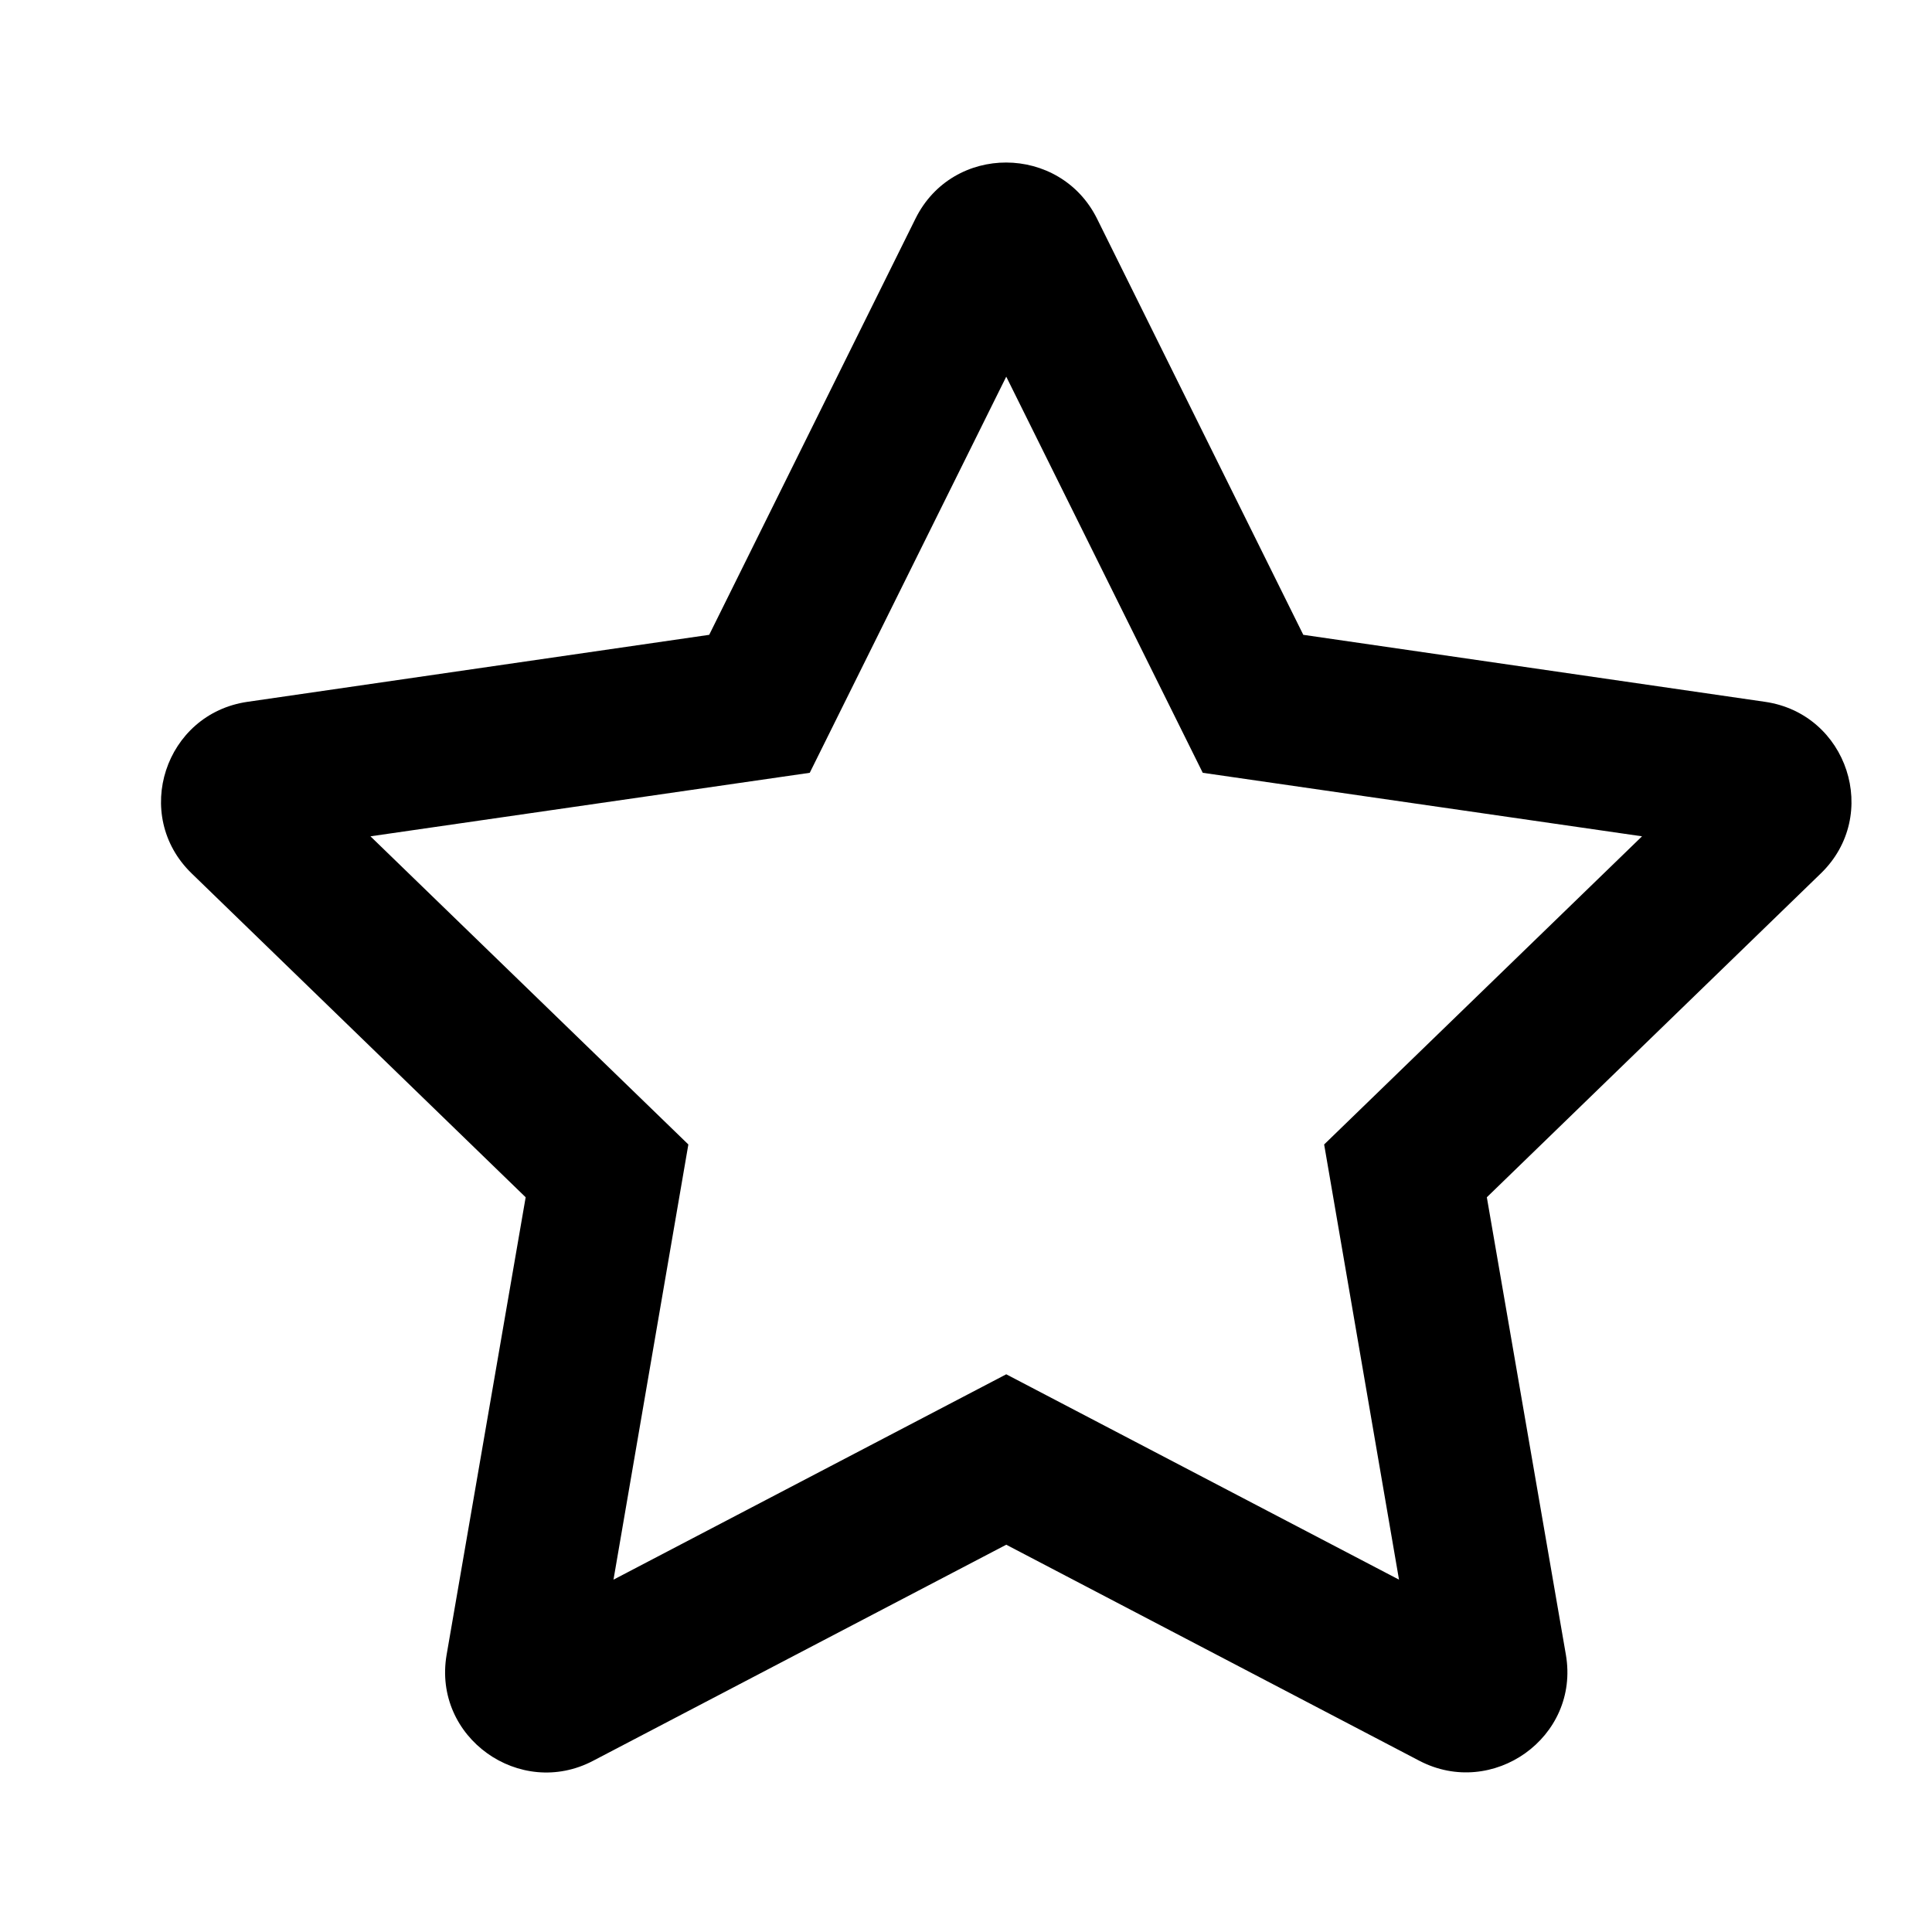
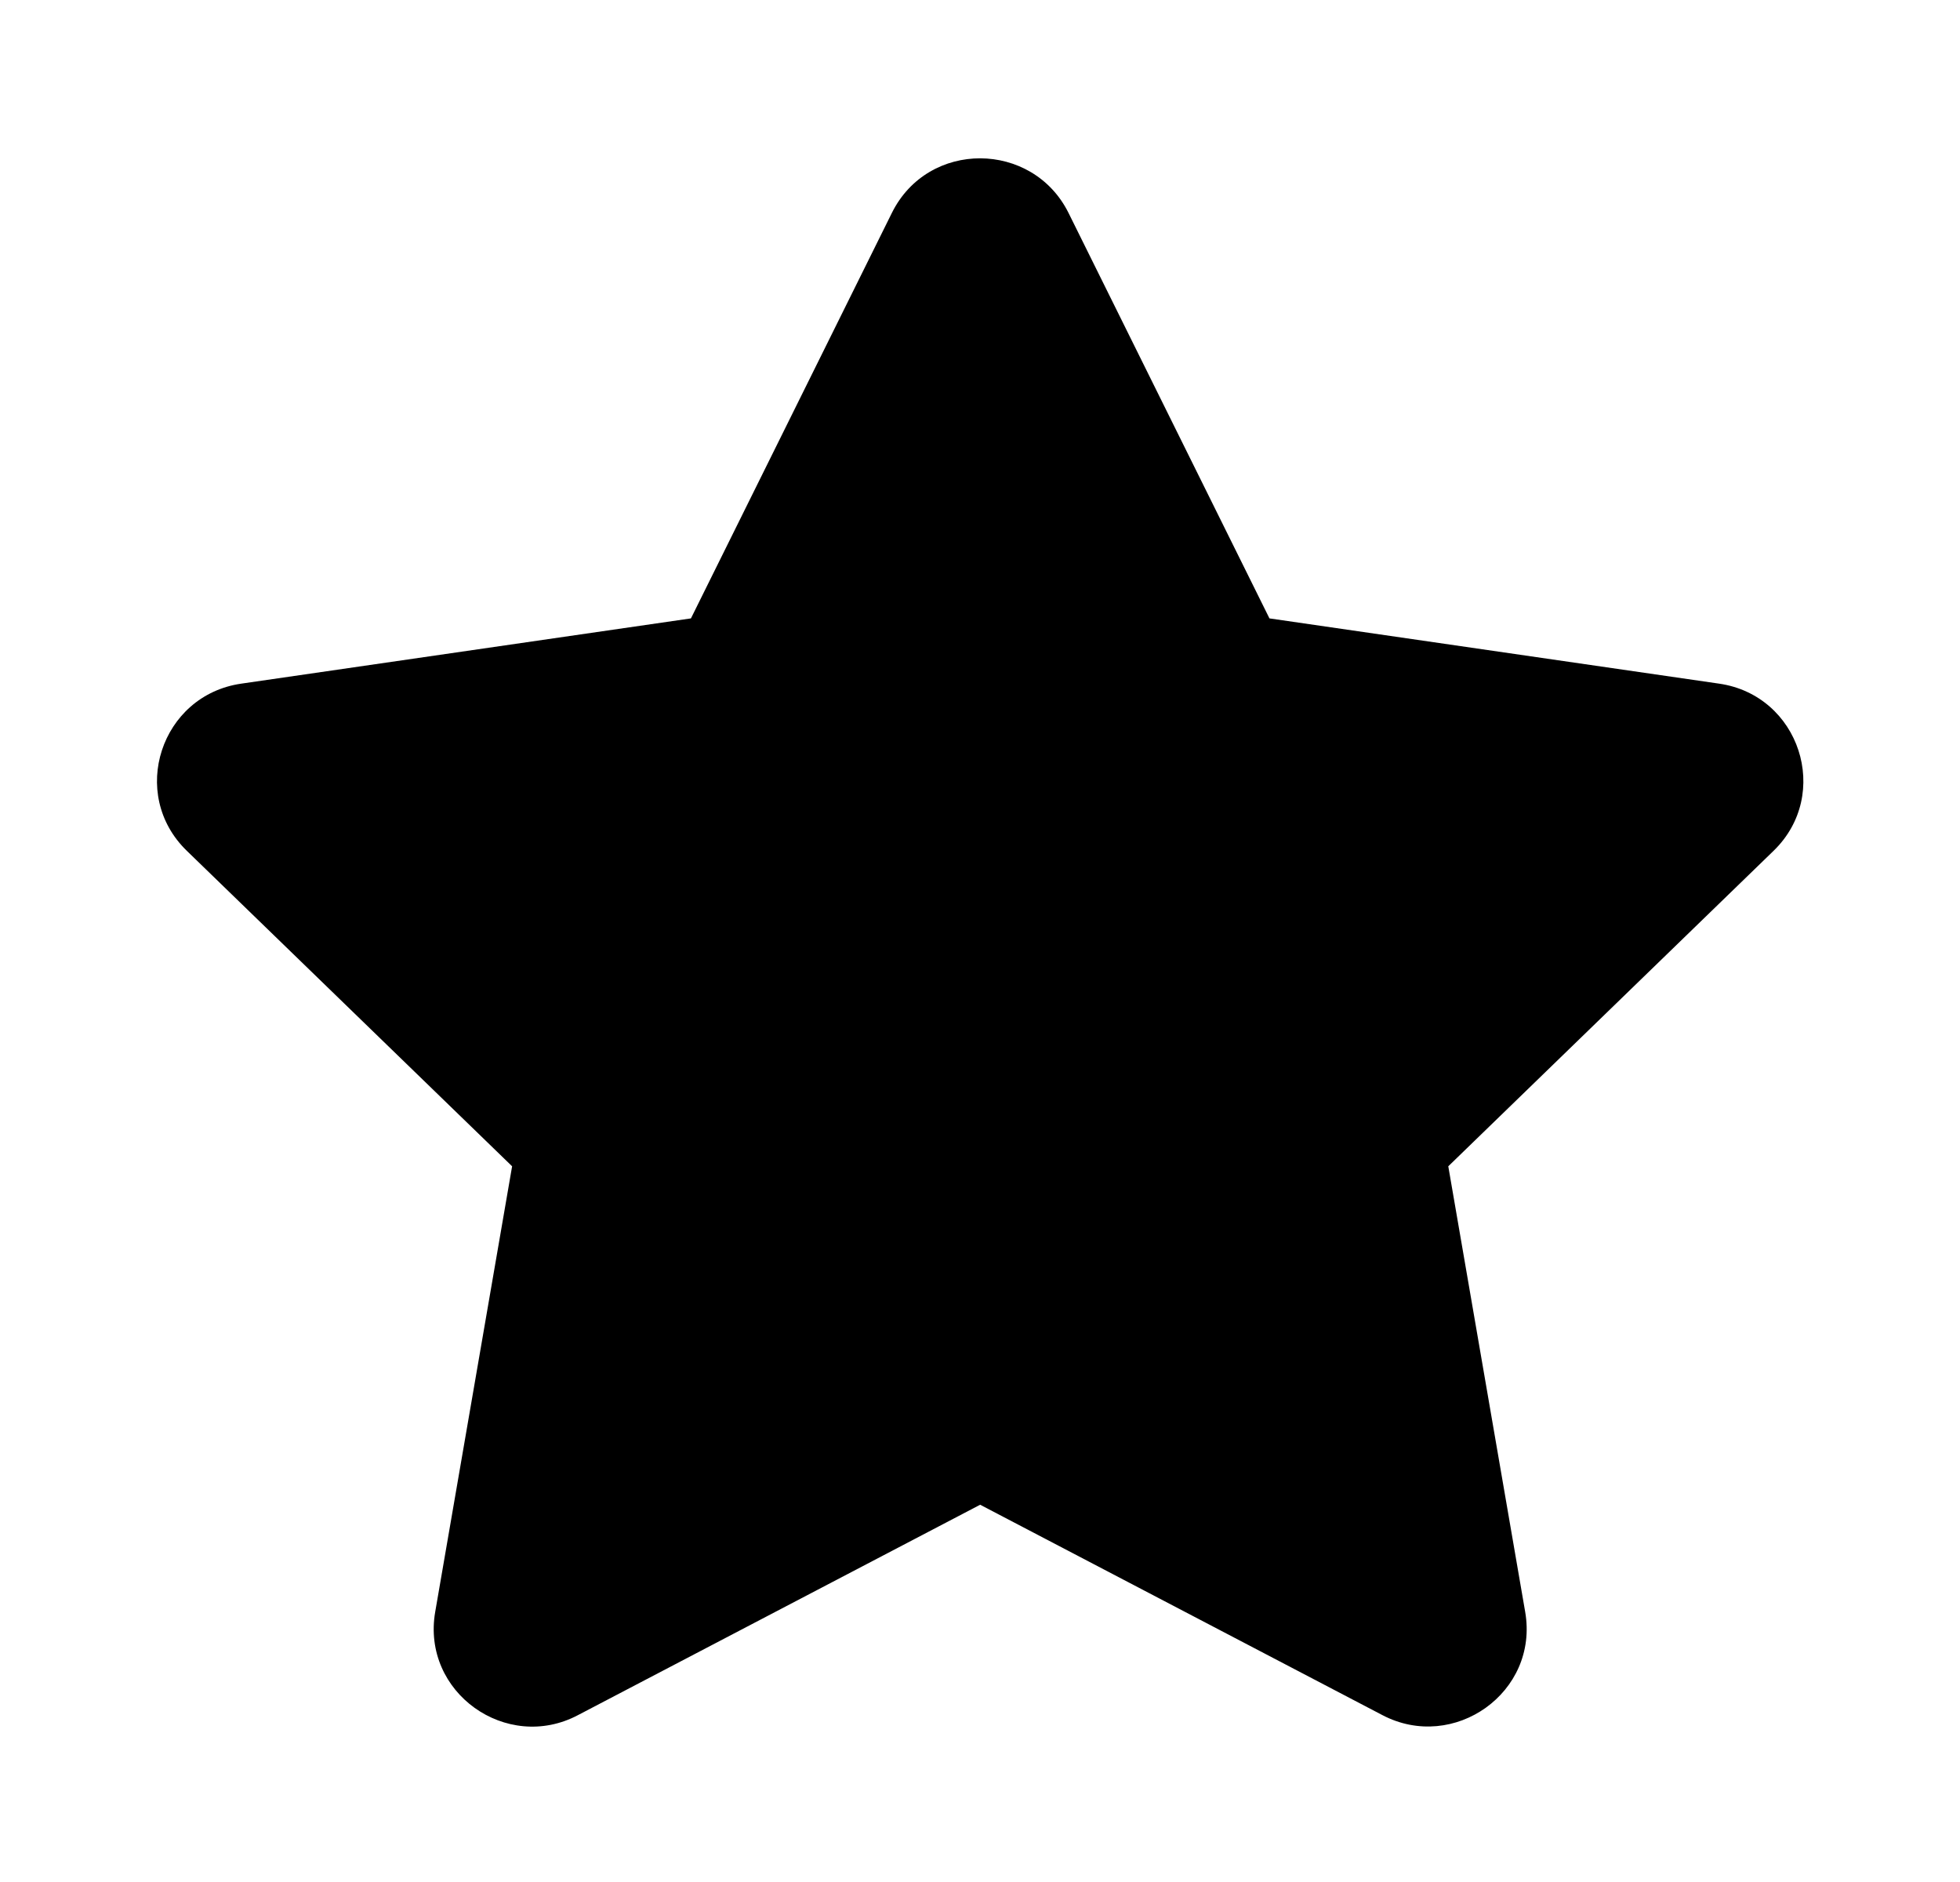
- <svg xmlns="http://www.w3.org/2000/svg" class="card__svg" width="24" height="24" viewBox="0 0 24 24">
-   <path d="M21.924 8.718L16.19 7.886L13.627 2.715C13.167 1.793 11.837 1.781 11.373 2.715L8.81 7.886L3.076 8.718C2.047 8.866 1.635 10.128 2.381 10.85L6.53 14.873L5.548 20.556C5.372 21.583 6.459 22.353 7.37 21.872L12.5 19.189L17.63 21.872C18.541 22.349 19.628 21.583 19.452 20.556L18.47 14.873L22.619 10.85C23.365 10.128 22.953 8.866 21.924 8.718ZM16.449 14.217L17.379 19.623L12.5 17.072L7.621 19.623L8.551 14.217L4.602 10.389L10.059 9.6L12.5 4.679L14.941 9.6L20.398 10.389L16.449 14.217Z" />
-   <path d="M12.5 3.019L15.571 8.292L21.535 9.583L17.469 14.133L18.084 20.204L12.5 17.744L6.916 20.204L7.531 14.133L3.465 9.583L9.429 8.292L12.5 3.019Z" fill="none" />
+ <svg xmlns="http://www.w3.org/2000/svg" width="25" height="24" viewBox="0 0 25 24">
+   <path d="M12.502 3.019L15.574 8.292L21.538 9.583L17.472 14.133L18.086 20.204L12.502 17.744L6.918 20.204L7.533 14.133L3.467 9.583L9.431 8.292L12.502 3.019Z" fill="currentColor" />
+   <path d="M21.927 8.718L16.192 7.886L13.629 2.715C13.17 1.793 11.839 1.781 11.376 2.715L8.813 7.886L3.078 8.718C2.05 8.866 1.637 10.128 2.383 10.85L6.532 14.873L5.551 20.556C5.374 21.583 6.462 22.353 7.372 21.872L12.502 19.189L17.633 21.872C18.543 22.349 19.631 21.583 19.454 20.556L18.473 14.873L22.622 10.85C23.367 10.128 22.955 8.866 21.927 8.718ZM16.451 14.217L17.381 19.623L12.502 17.072L7.623 19.623L8.554 14.217L4.605 10.389L10.061 9.6L12.502 4.679L14.944 9.6L20.4 10.389L16.451 14.217Z" />
</svg>
